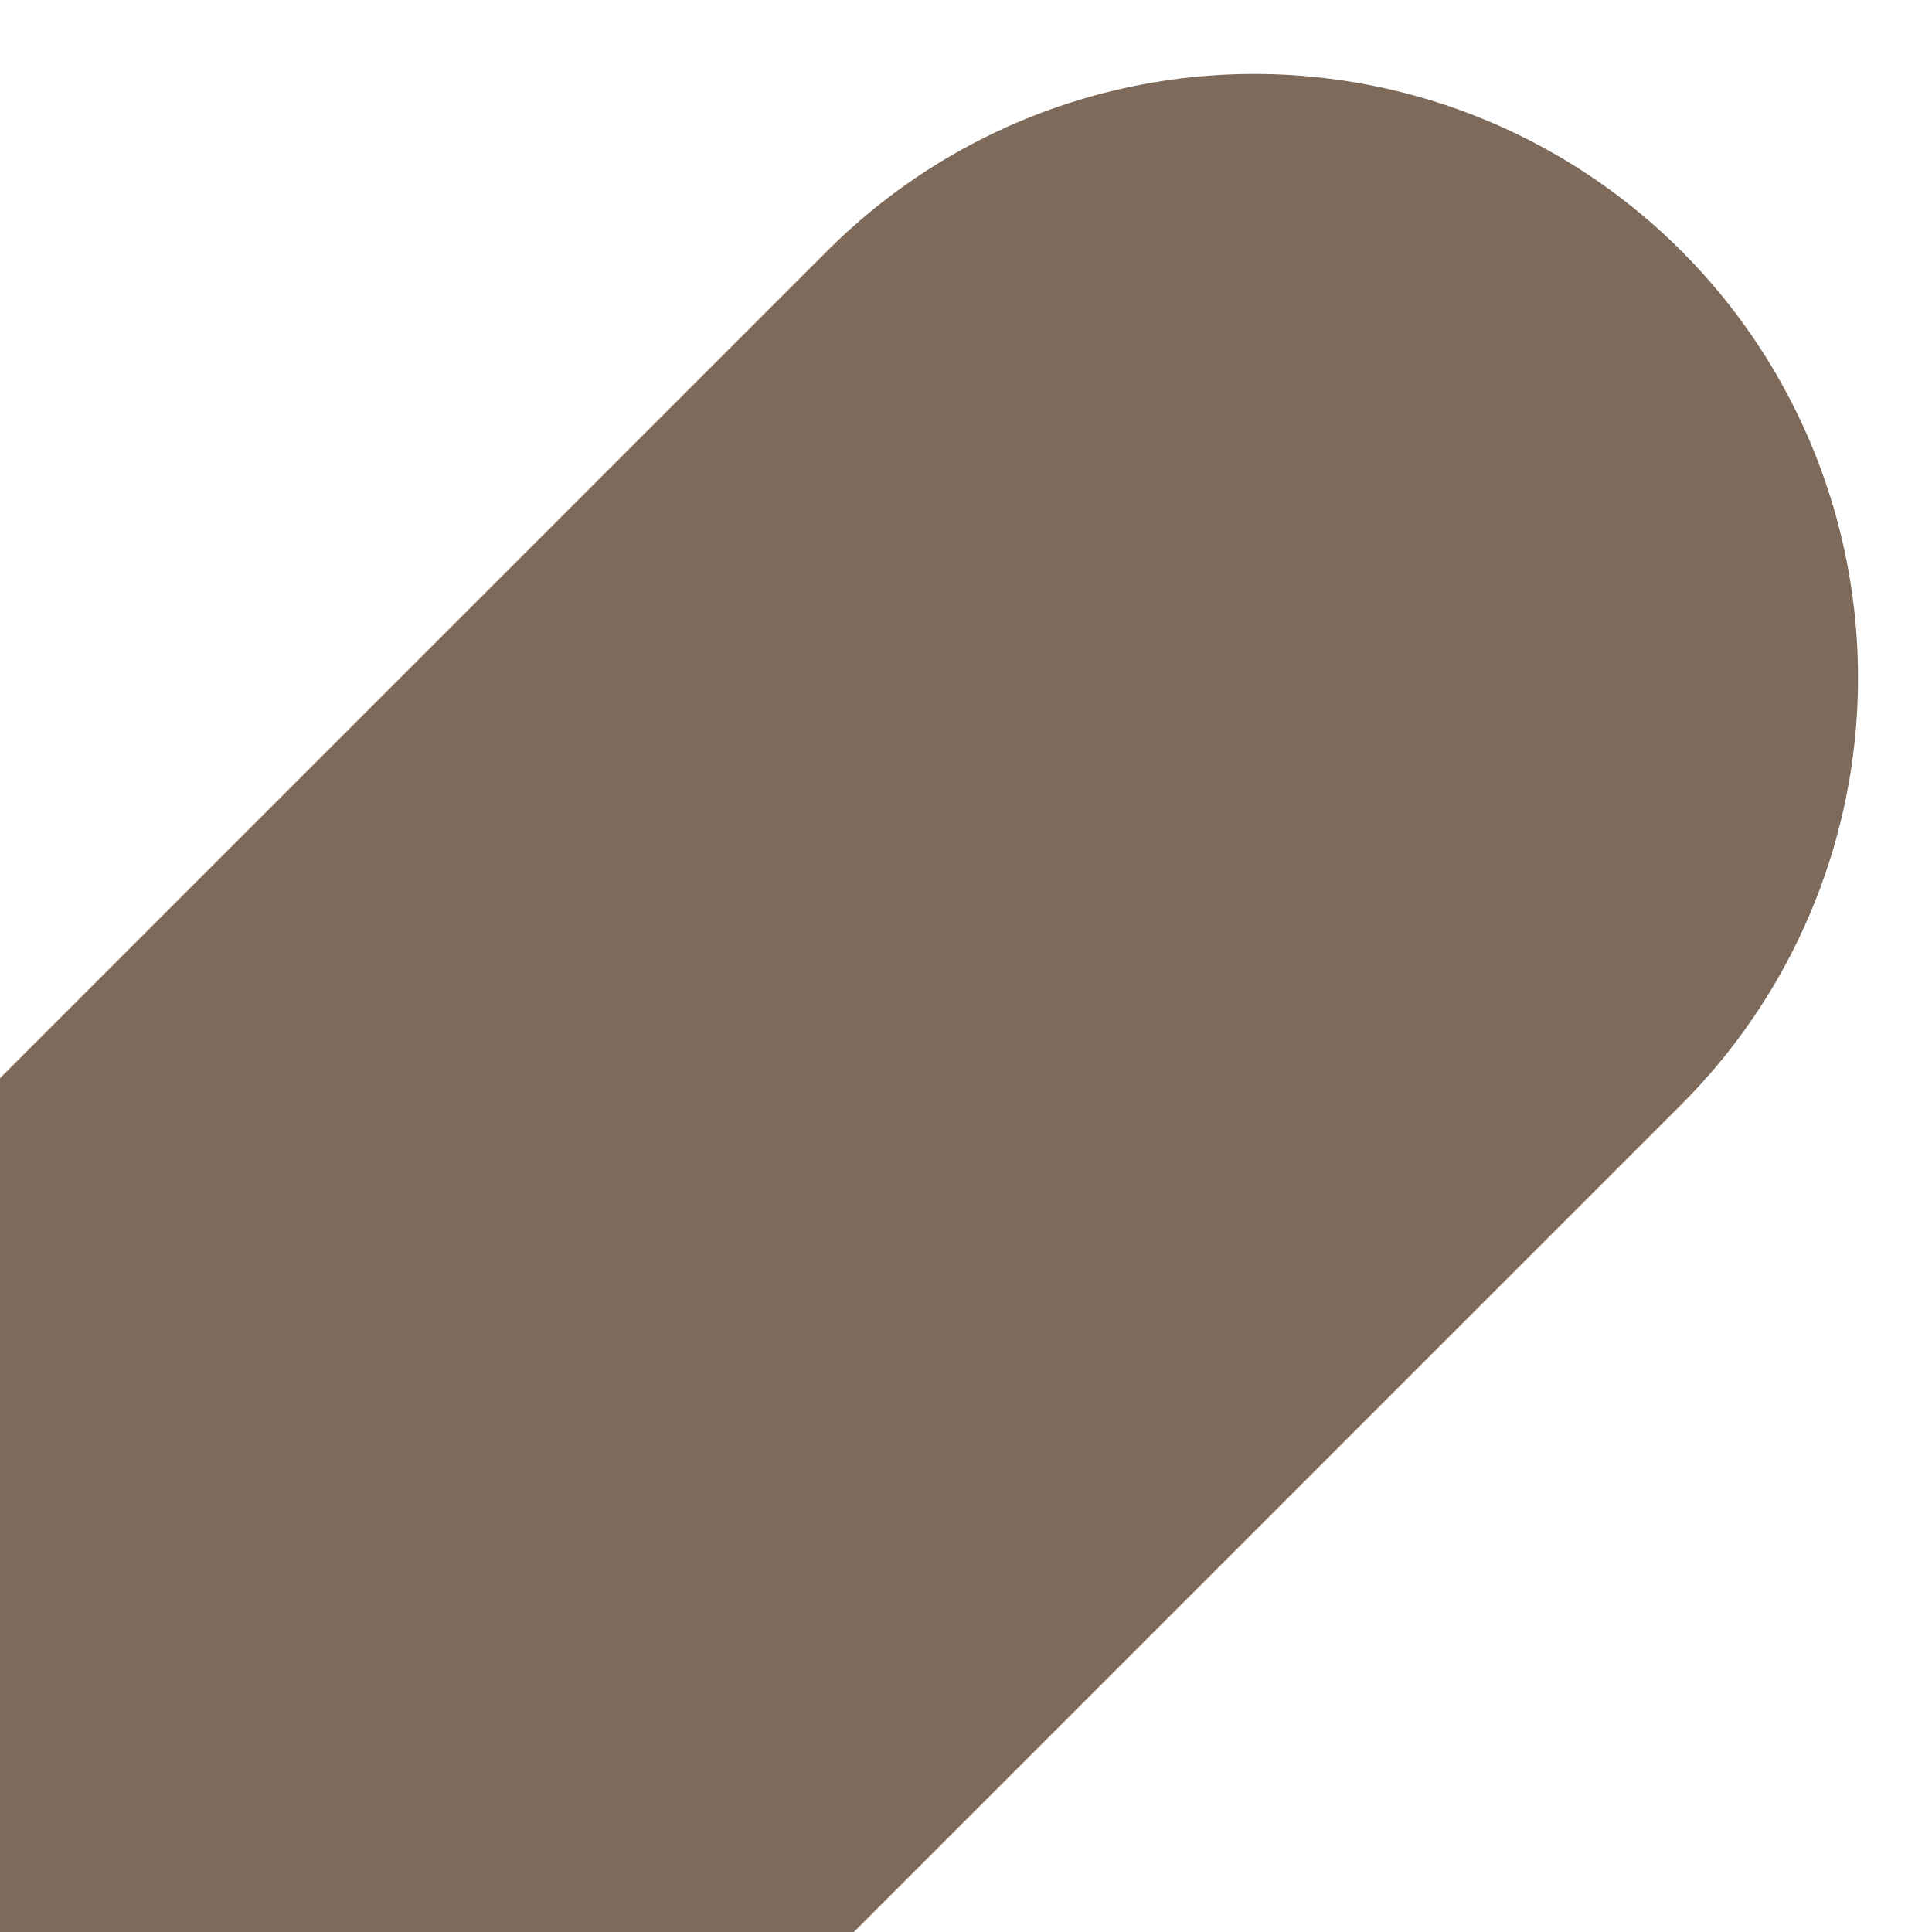
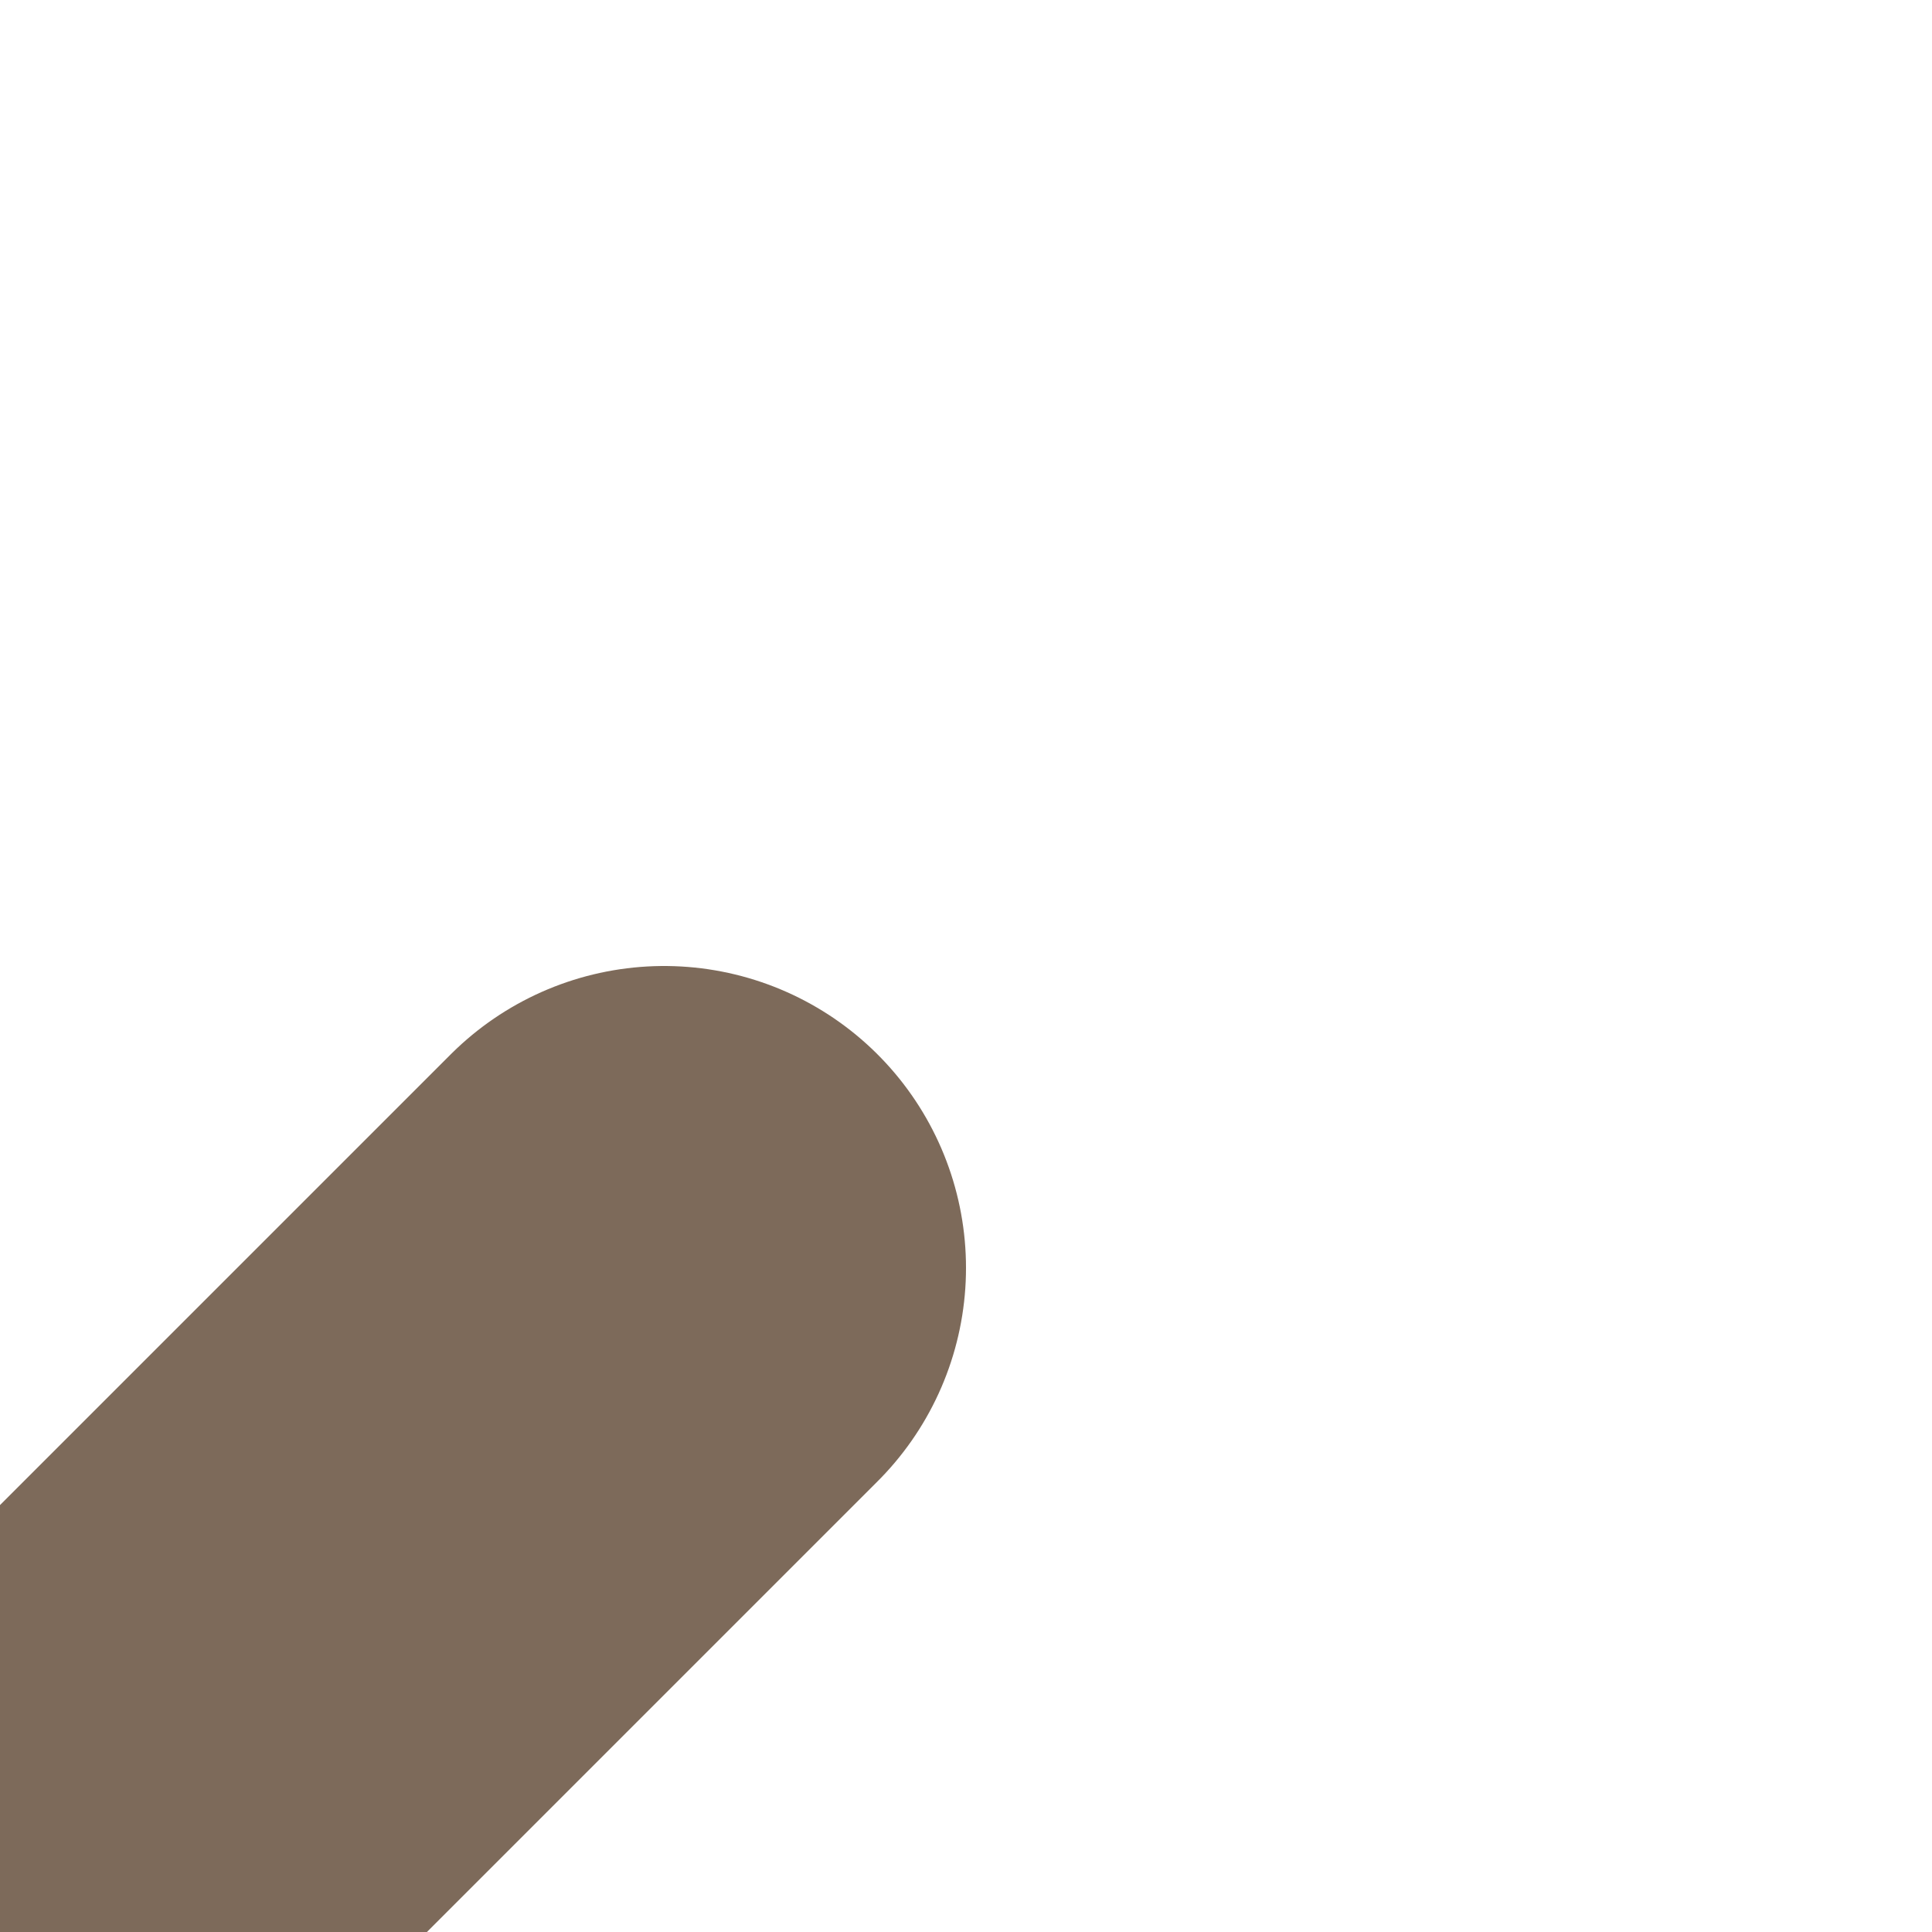
<svg xmlns="http://www.w3.org/2000/svg" id="Layer_1" viewBox="0 0 64 64">
  <defs>
-     <style>.cls-1{fill:none;stroke:#7d6a5a;stroke-linecap:round;stroke-miterlimit:10;stroke-width:40px;}</style>
+     <style>.cls-1,.cls-2{fill:none;}.cls-2{stroke:#7d6a5a;stroke-linecap:round;stroke-miterlimit:10;stroke-width:20px;}</style>
  </defs>
-   <line class="cls-1" y1="64" x2="41.55" y2="105.55" />
-   <line class="cls-1" x1="-41.55" y1="22.45" y2="64" />
-   <line class="cls-1" y1="64" x2="41.55" y2="22.45" />
-   <line class="cls-1" x1="-41.55" y1="105.55" y2="64" />
+   <line class="cls-2" y1="64" x2="22" y2="86" />
+   <line class="cls-2" x1="-22" y1="42" y2="64" />
+   <line class="cls-2" y1="64" x2="22" y2="42" />
+   <line class="cls-2" x1="-22" y1="86" y2="64" />
+   <g id="Bg">
+     <rect class="cls-1" x="26.56" y="-37.44" width="32" height="32" transform="translate(27.62 23.82) rotate(-45)" />
+   </g>
</svg>
